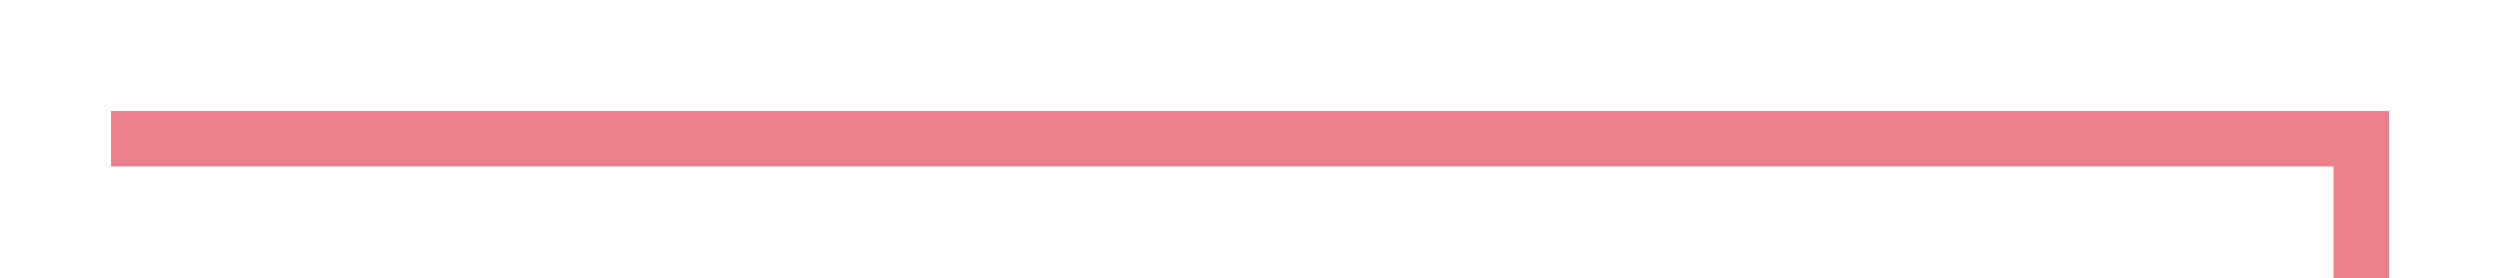
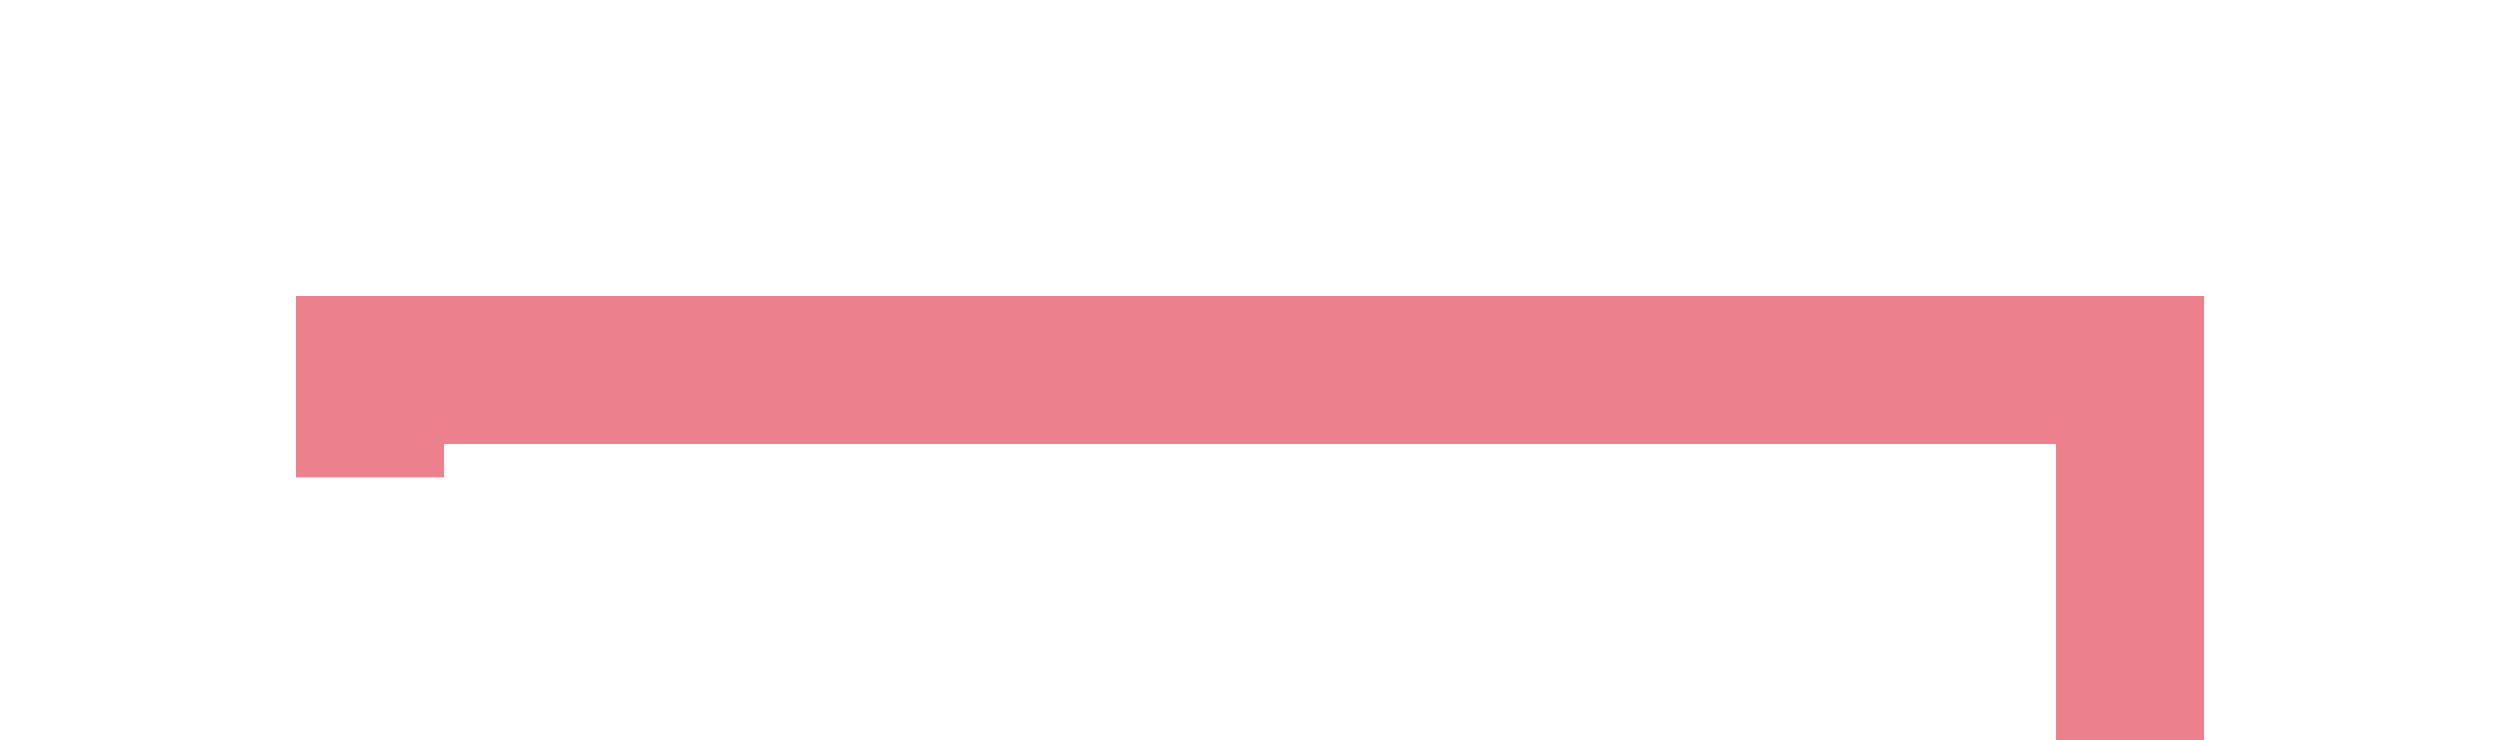
- <svg xmlns="http://www.w3.org/2000/svg" version="1.1" width="90.111px" height="10px" preserveAspectRatio="xMinYMid meet" viewBox="241 356  90.111 8">
-   <path d="M 246 359  L 246 360  L 326.111 360  L 326.111 436.389  L 401 436.389  L 401 436  " stroke-width="2" stroke="#ec808d" fill="none" />
-   <path d="M 398 445.5  L 412 436  L 398 426.5  L 398 445.5  Z " fill-rule="nonzero" fill="#ec808d" stroke="none" />
+ <svg xmlns="http://www.w3.org/2000/svg" version="1.1" width="33.786px" height="10px" preserveAspectRatio="xMinYMid meet" viewBox="210 316.548  33.786 8">
+   <path d="M 215 322  L 215 320.548  L 238.786 320.548  L 238.786 388  L 259 388  " stroke-width="2" stroke="#ec808d" fill="none" />
+   <path d="M 257 397.5  L 271 388  L 257 378.5  L 257 397.5  Z " fill-rule="nonzero" fill="#ec808d" stroke="none" />
</svg>
